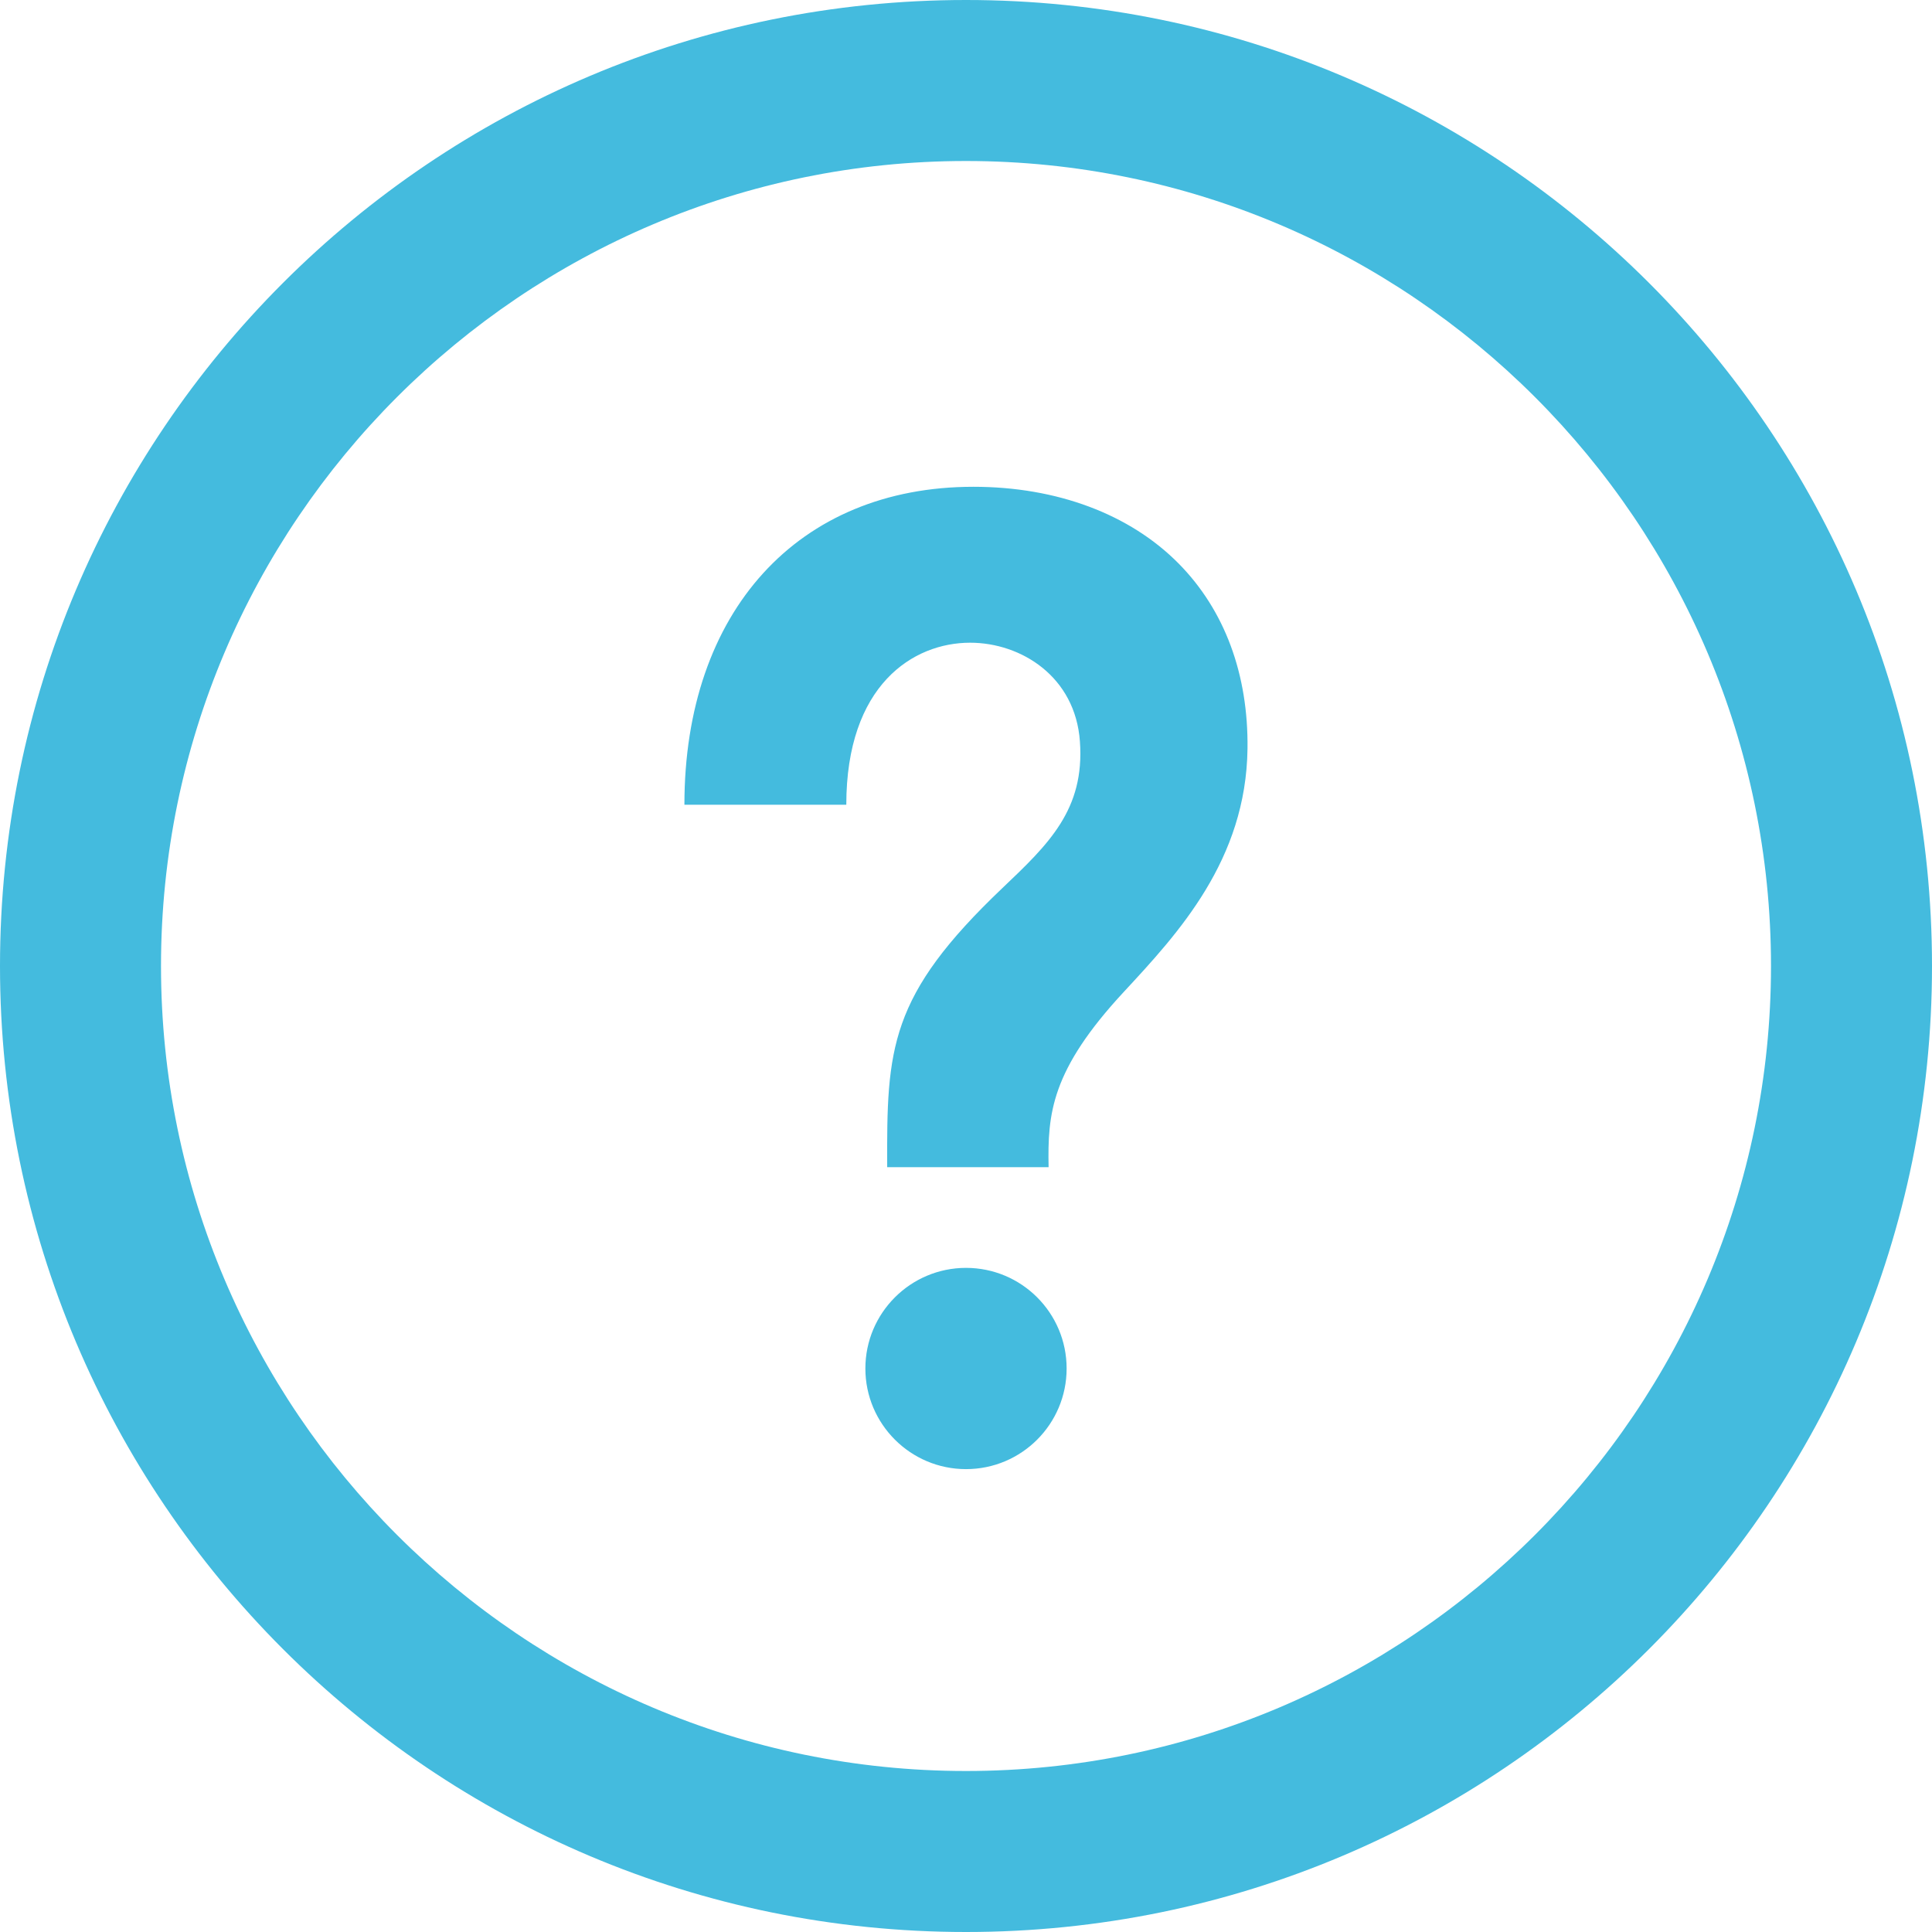
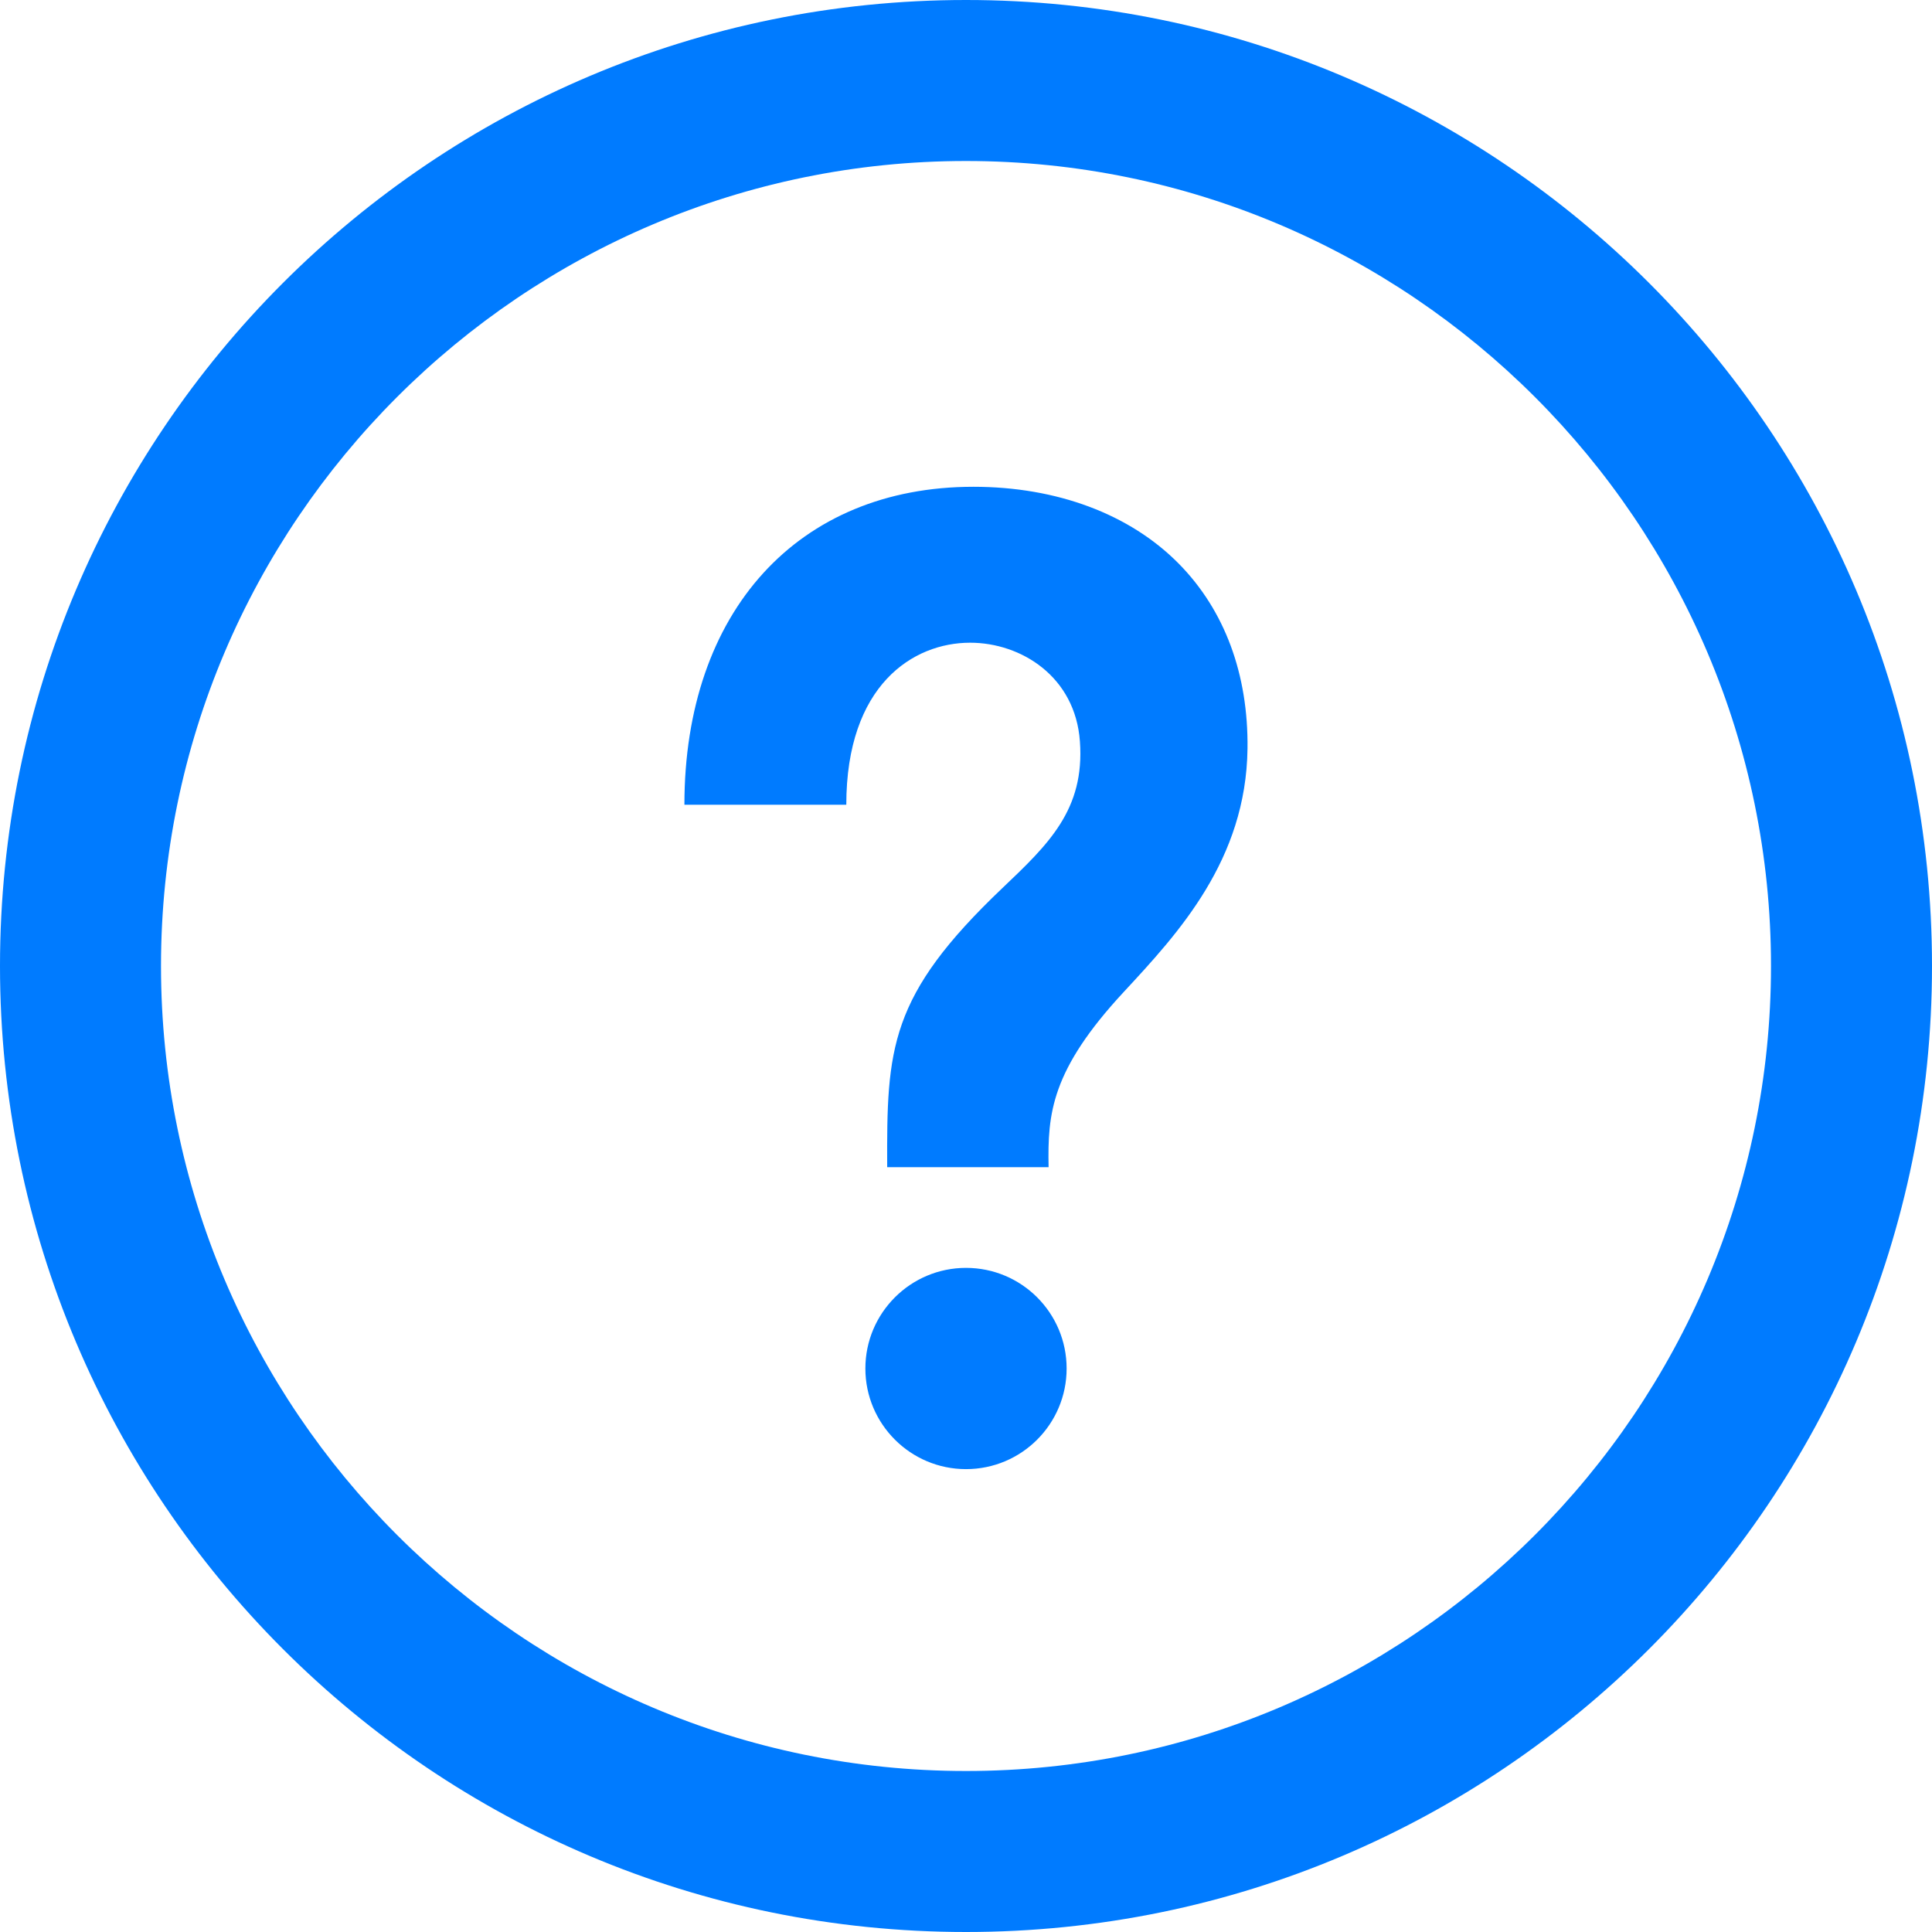
<svg xmlns="http://www.w3.org/2000/svg" width="24" height="24" viewBox="0 0 24 24">
-   <path fill="#44BBDE" d="M12 2c5.514 0 10 4.486 10 10s-4.486 10-10 10-10-4.486-10-10 4.486-10 10-10zm0-2c-6.627 0-12 5.373-12 12s5.373 12 12 12 12-5.373 12-12-5.373-12-12-12zm1.25 17c0 .69-.559 1.25-1.25 1.25-.689 0-1.25-.56-1.25-1.25s.561-1.25 1.25-1.25c.691 0 1.25.56 1.25 1.25zm1.393-9.998c-.608-.616-1.515-.955-2.551-.955-2.18 0-3.59 1.55-3.59 3.95h2.011c0-1.486.829-2.013 1.538-2.013.634 0 1.307.421 1.364 1.226.062.847-.39 1.277-.962 1.821-1.412 1.343-1.438 1.993-1.432 3.468h2.005c-.013-.664.03-1.203.935-2.178.677-.73 1.519-1.638 1.536-3.022.011-.924-.284-1.719-.854-2.297z" />
+   <path fill="#007bff" d="M12 2c5.514 0 10 4.486 10 10s-4.486 10-10 10-10-4.486-10-10 4.486-10 10-10zm0-2c-6.627 0-12 5.373-12 12s5.373 12 12 12 12-5.373 12-12-5.373-12-12-12zm1.25 17c0 .69-.559 1.25-1.25 1.25-.689 0-1.25-.56-1.25-1.25s.561-1.25 1.25-1.25c.691 0 1.25.56 1.25 1.25zm1.393-9.998c-.608-.616-1.515-.955-2.551-.955-2.18 0-3.59 1.55-3.59 3.95h2.011c0-1.486.829-2.013 1.538-2.013.634 0 1.307.421 1.364 1.226.062.847-.39 1.277-.962 1.821-1.412 1.343-1.438 1.993-1.432 3.468h2.005c-.013-.664.03-1.203.935-2.178.677-.73 1.519-1.638 1.536-3.022.011-.924-.284-1.719-.854-2.297z" />
</svg>
